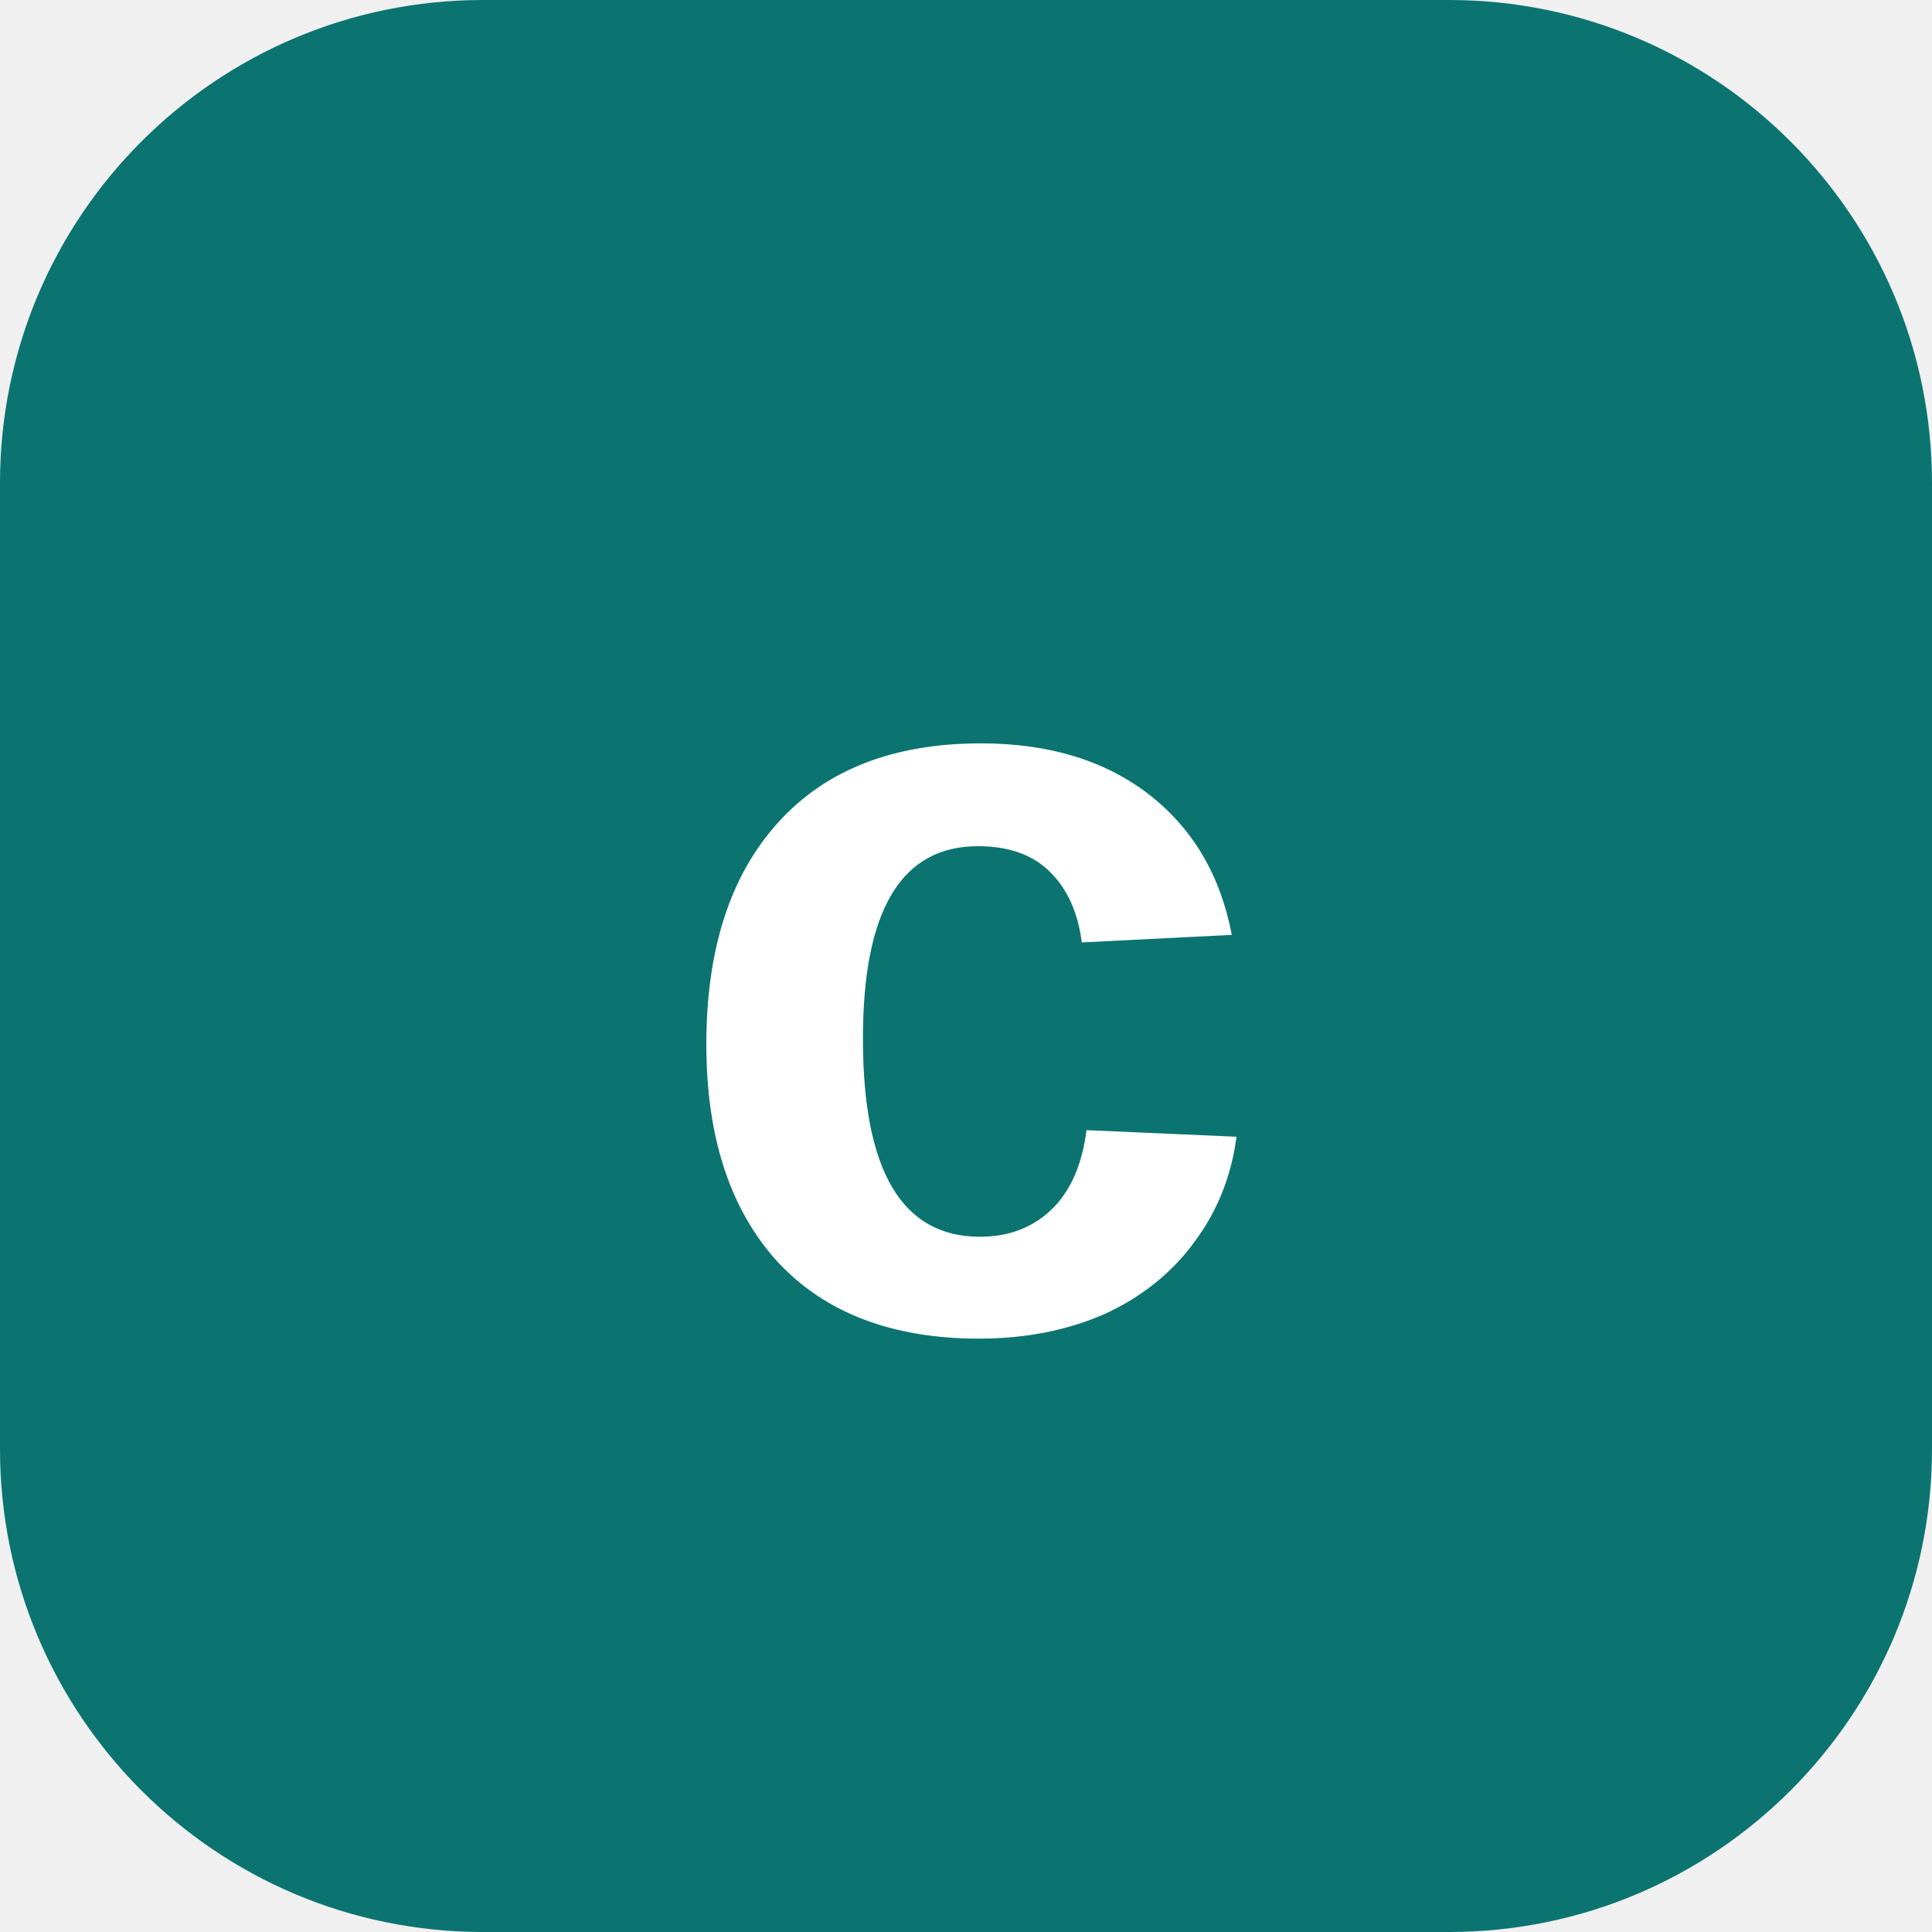
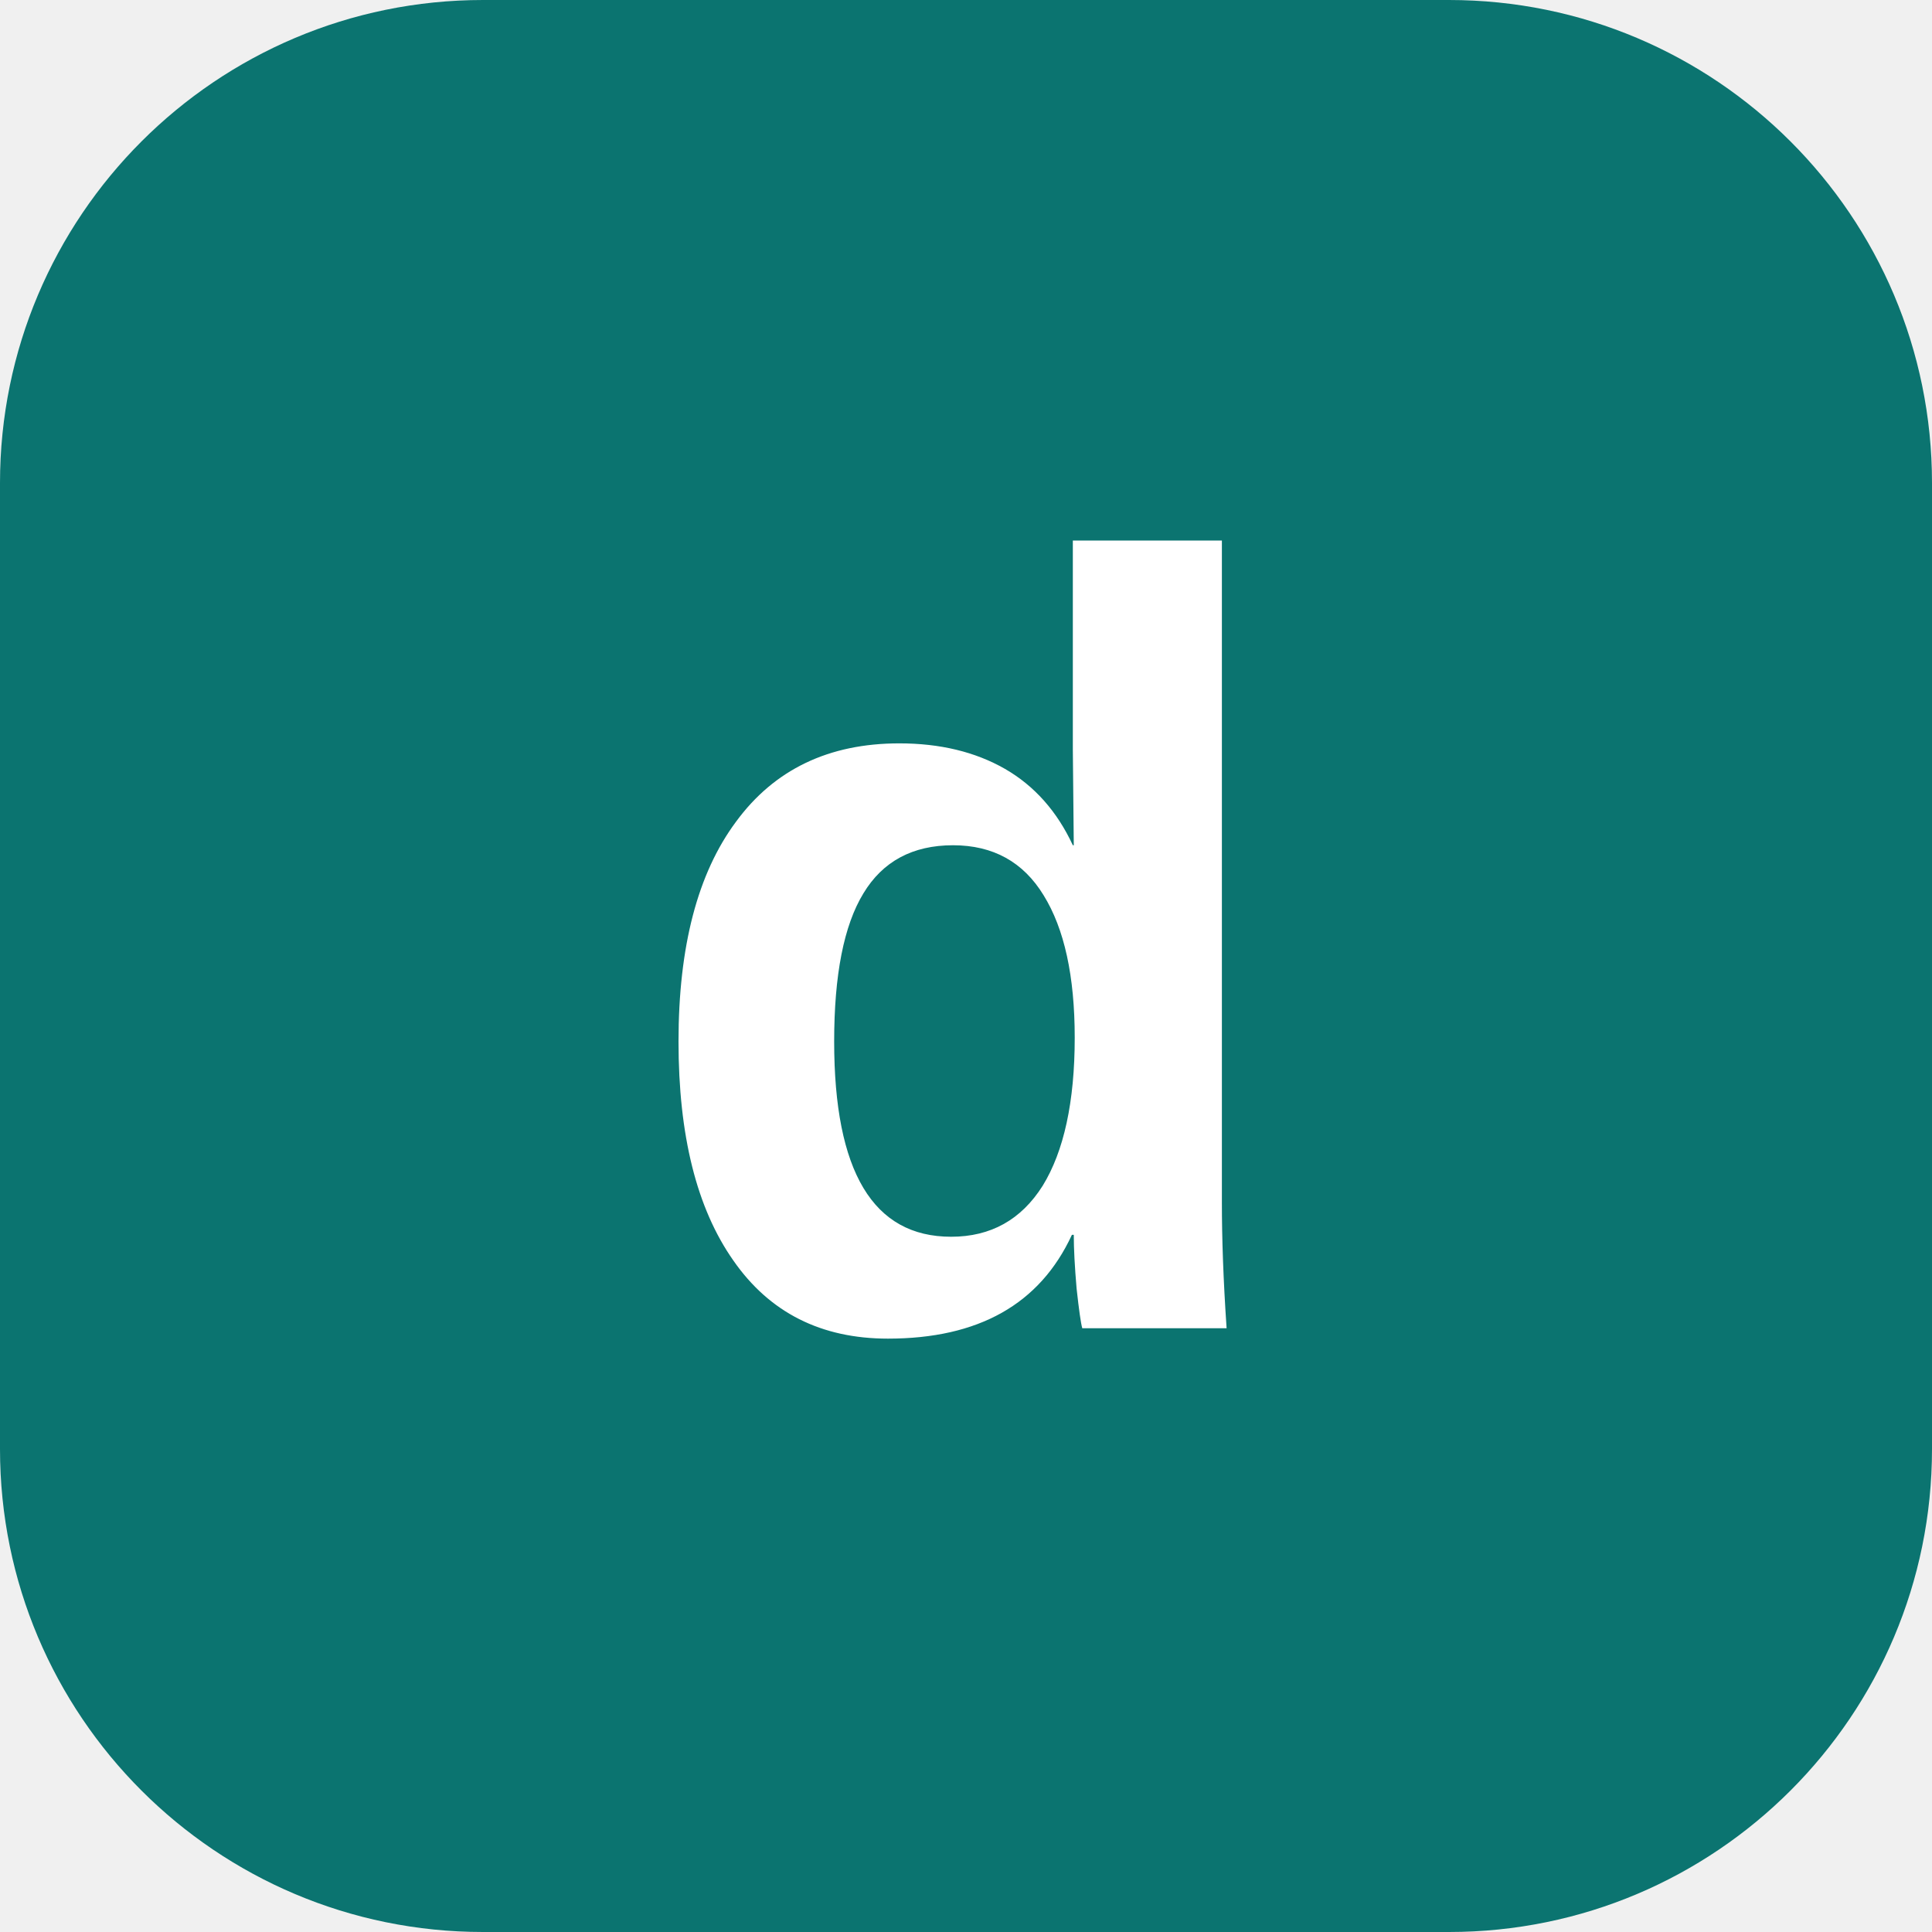
<svg xmlns="http://www.w3.org/2000/svg" viewBox="0 0 32 32">
  <rect width="32" height="32" rx="8" fill="#0B7470" />
-   <text x="16" y="22" font-family="Arial,sans-serif" font-weight="700" font-size="18" fill="#fff" text-anchor="middle">c</text>
+   <text x="16" y="22" font-family="Arial,sans-serif" font-weight="700" font-size="18" fill="#fff" text-anchor="middle">d</text>
</svg>
